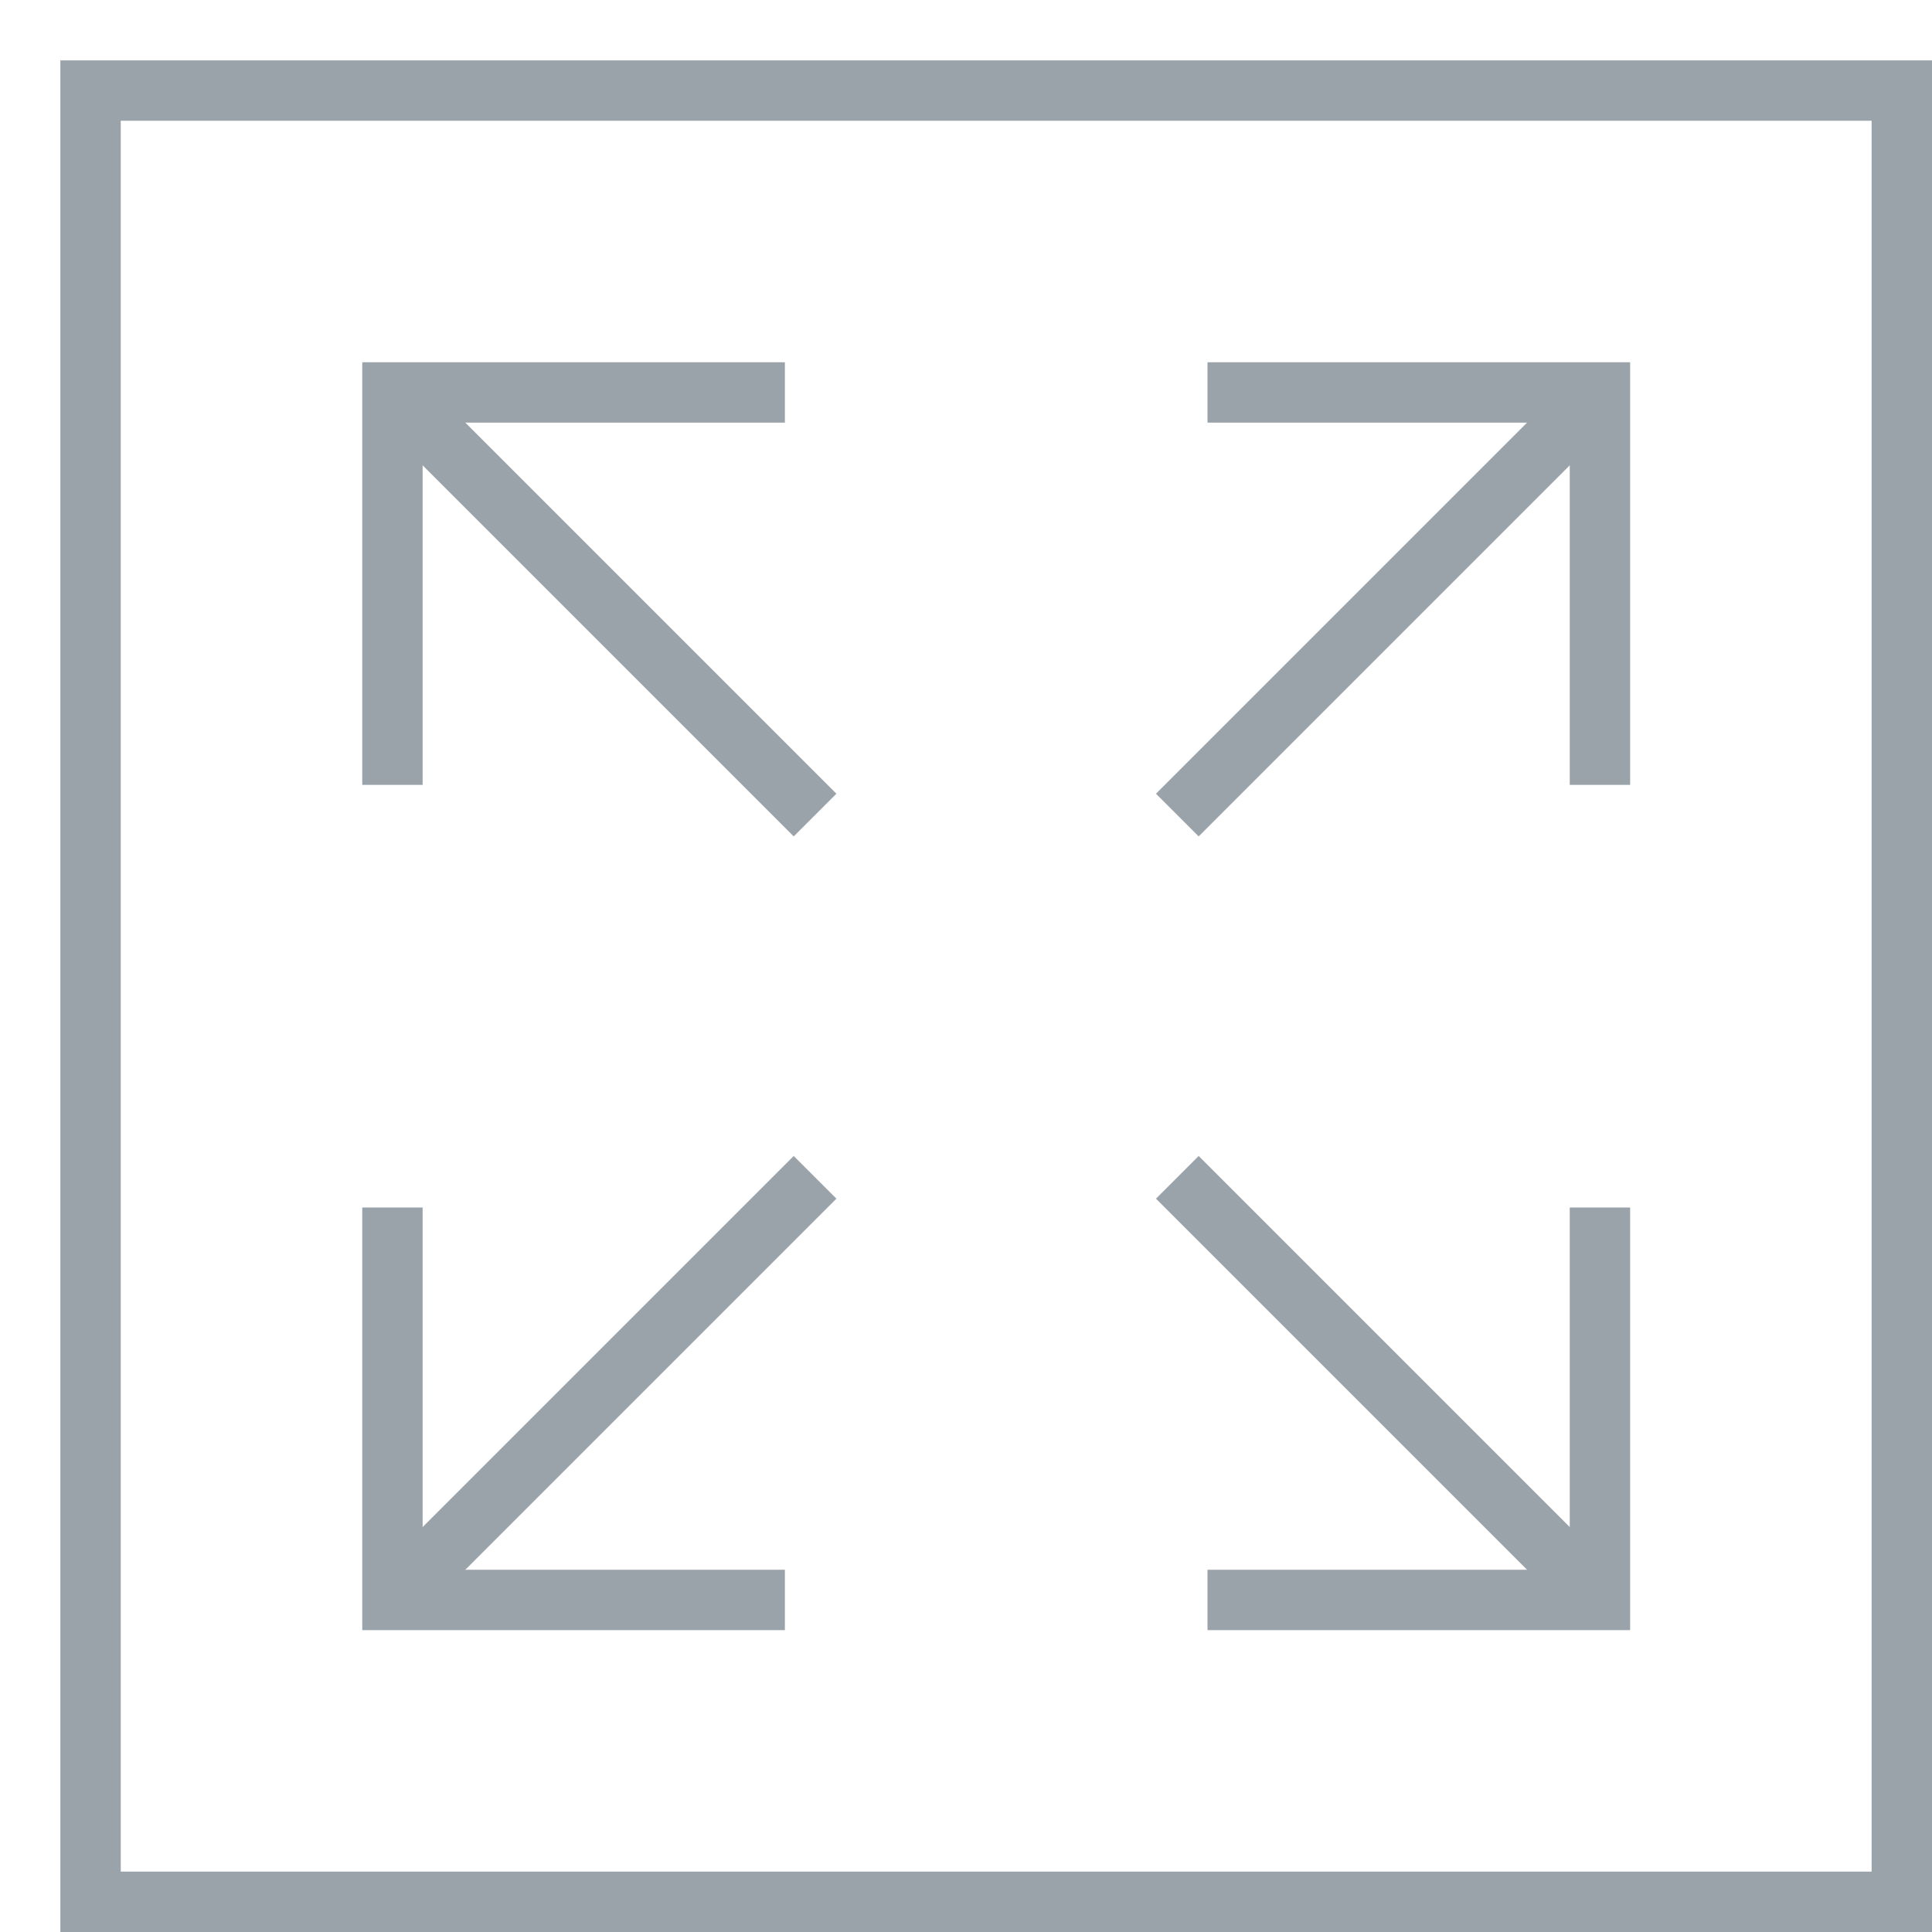
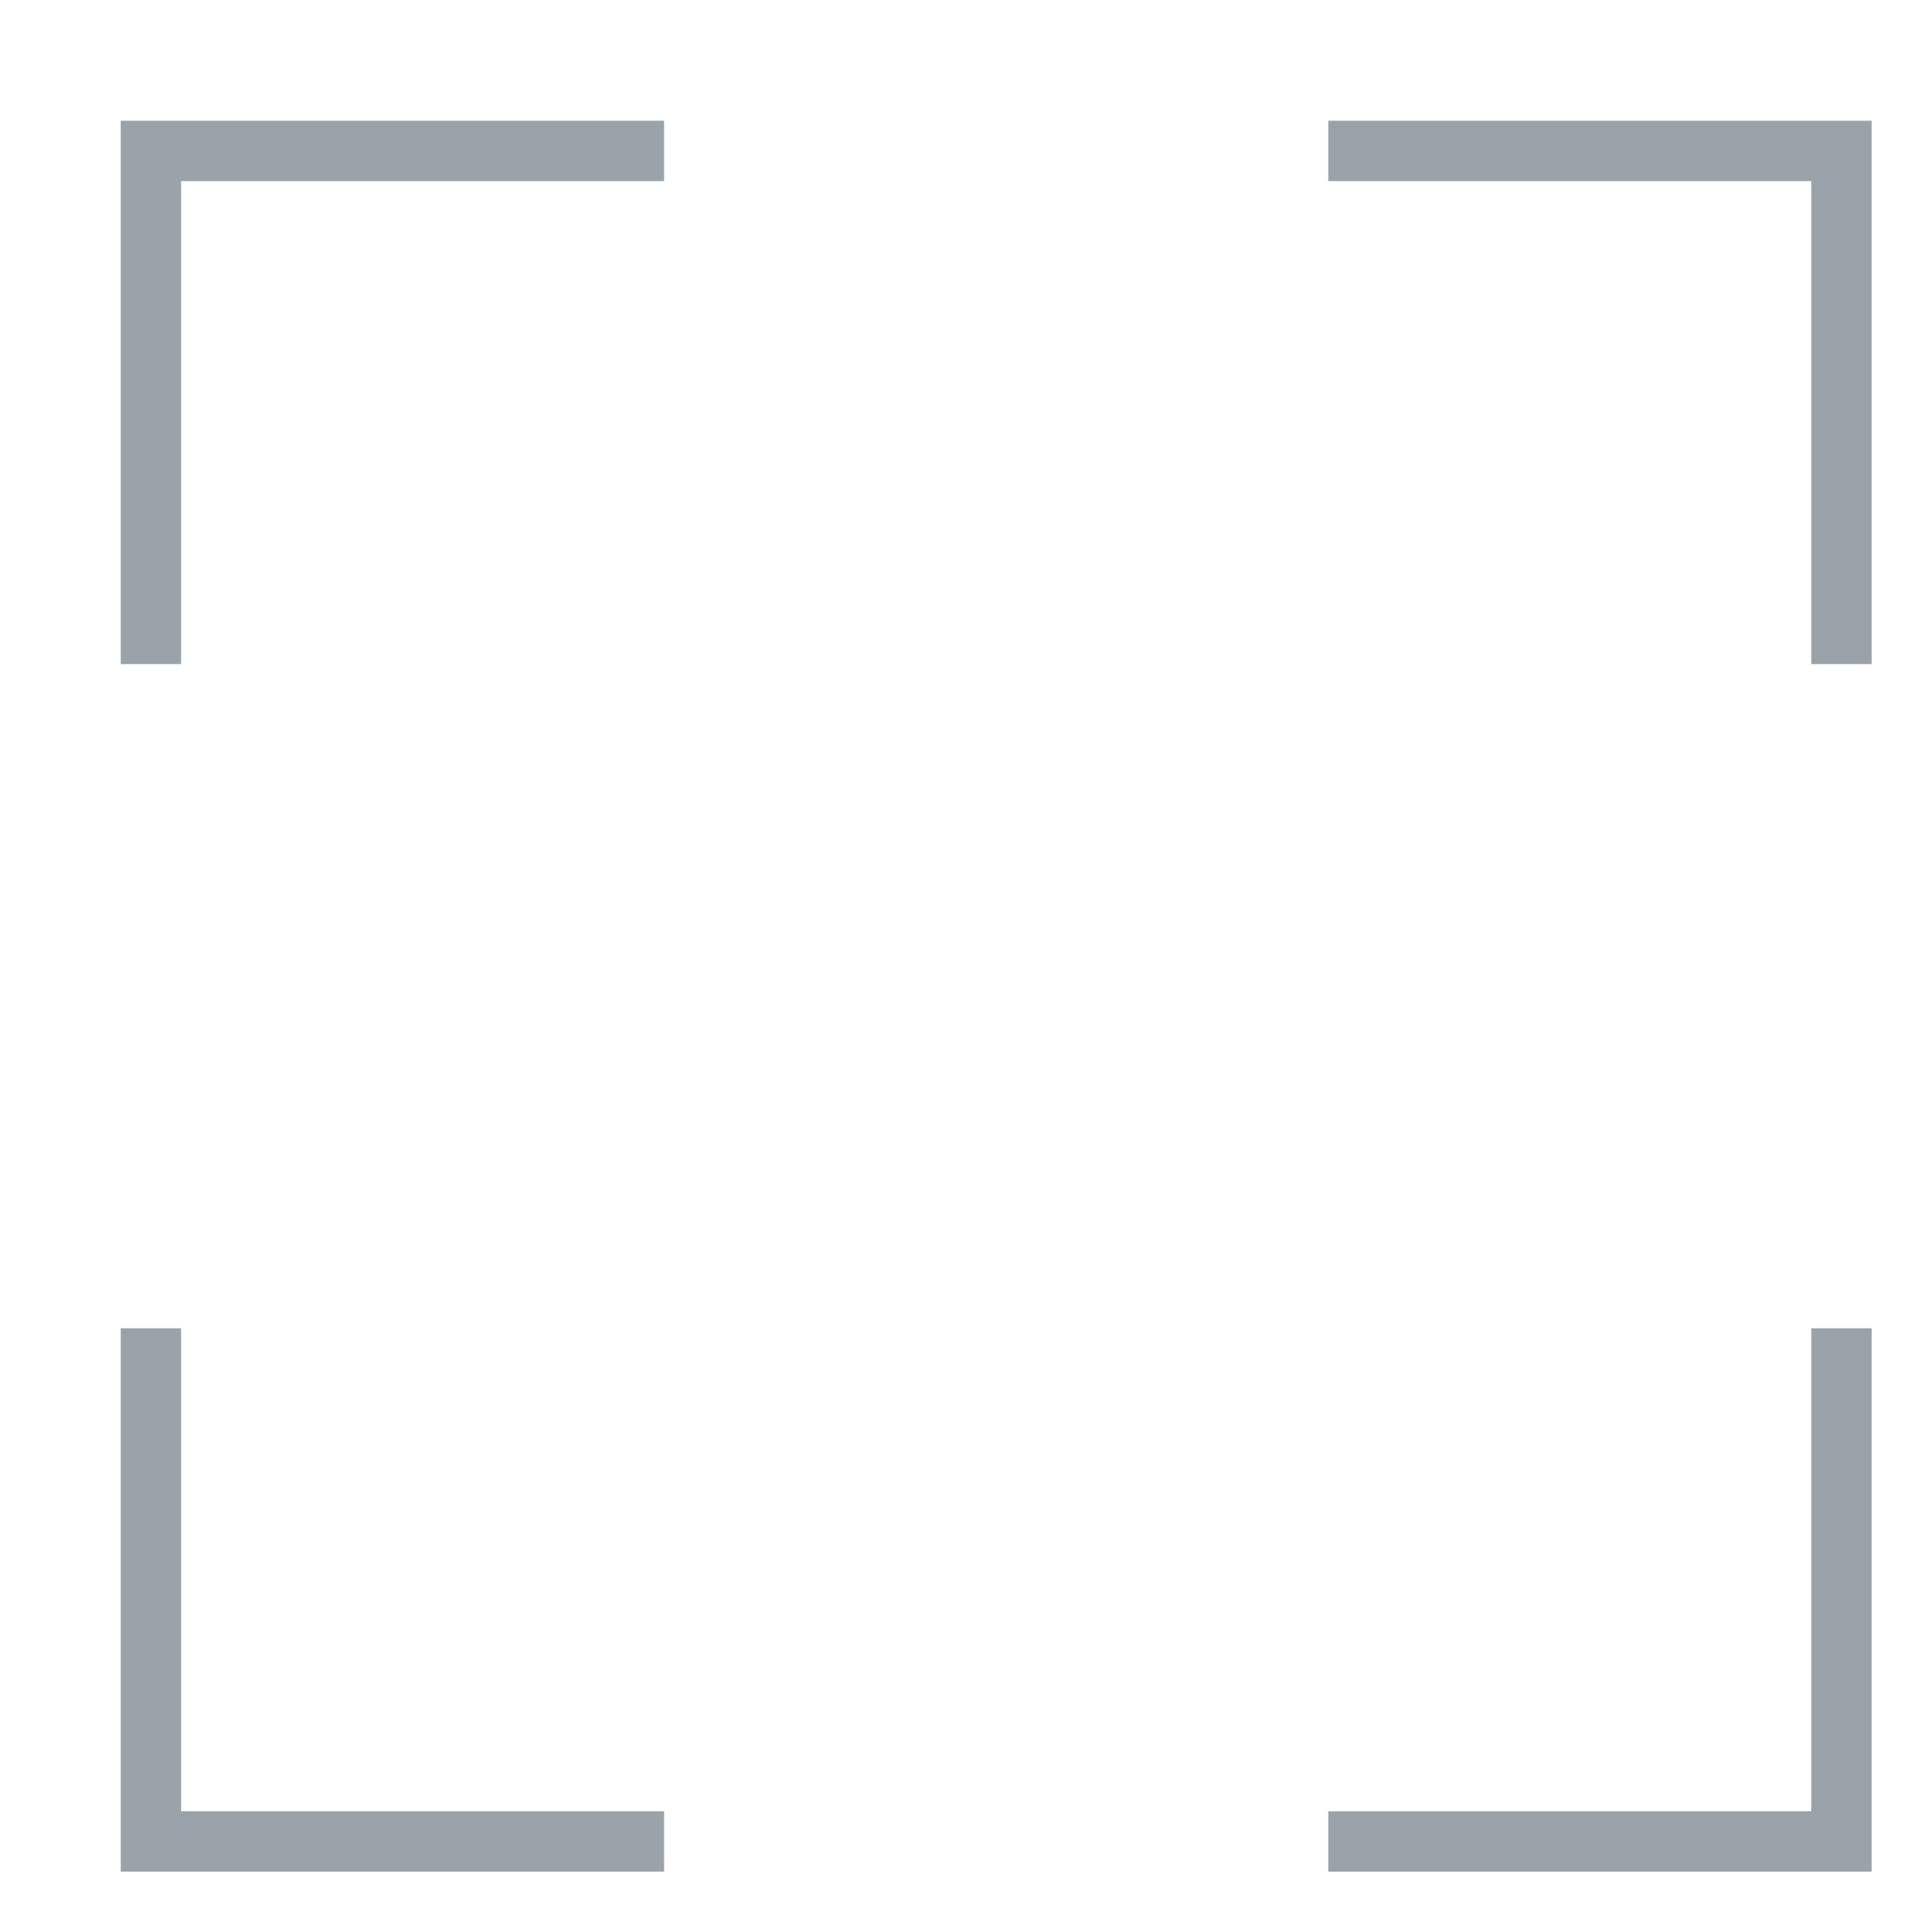
<svg xmlns="http://www.w3.org/2000/svg" width="32" height="32" viewBox="0 0 32 32">
  <g stroke-linecap="square" stroke-linejoin="miter" stroke-width="1" transform="translate(0.5 0.5)" fill="#9ba3aa" stroke="#9ba3aa">
-     <line data-color="color-2" fill="none" stroke-miterlimit="10" x1="6" y1="6" x2="13" y2="13" stroke-linecap="butt" />
-     <line data-color="color-2" fill="none" stroke-miterlimit="10" x1="26" y1="6" x2="19" y2="13" stroke-linecap="butt" />
-     <line data-color="color-2" fill="none" stroke-miterlimit="10" x1="26" y1="26" x2="19" y2="19" stroke-linecap="butt" />
-     <line data-color="color-2" fill="none" stroke-miterlimit="10" x1="6" y1="26" x2="13" y2="19" stroke-linecap="butt" />
-     <rect x="1" y="1" fill="none" stroke="#9ba3aa" stroke-miterlimit="10" width="30" height="30" />
-     <polyline data-color="color-2" fill="none" stroke-miterlimit="10" points=" 6,12 6,6 12,6 " />
-     <polyline data-color="color-2" fill="none" stroke-miterlimit="10" points=" 20,6 26,6 26,12 " />
-     <polyline data-color="color-2" fill="none" stroke-miterlimit="10" points=" 26,20 26,26 20,26 " />
-     <polyline data-color="color-2" fill="none" stroke-miterlimit="10" points=" 12,26 6,26 6,20 " />
+     <polyline points="2 10 2 2 10 2" fill="none" stroke="#9ba3aa" stroke-miterlimit="10" />
+     <polyline data-color="color-2" points="22 2 30 2 30 10" fill="none" stroke-miterlimit="10" />
+     <polyline points="30 22 30 30 22 30" fill="none" stroke="#9ba3aa" stroke-miterlimit="10" />
+     <polyline data-color="color-2" points="10 30 2 30 2 22" fill="none" stroke-miterlimit="10" />
  </g>
</svg>
